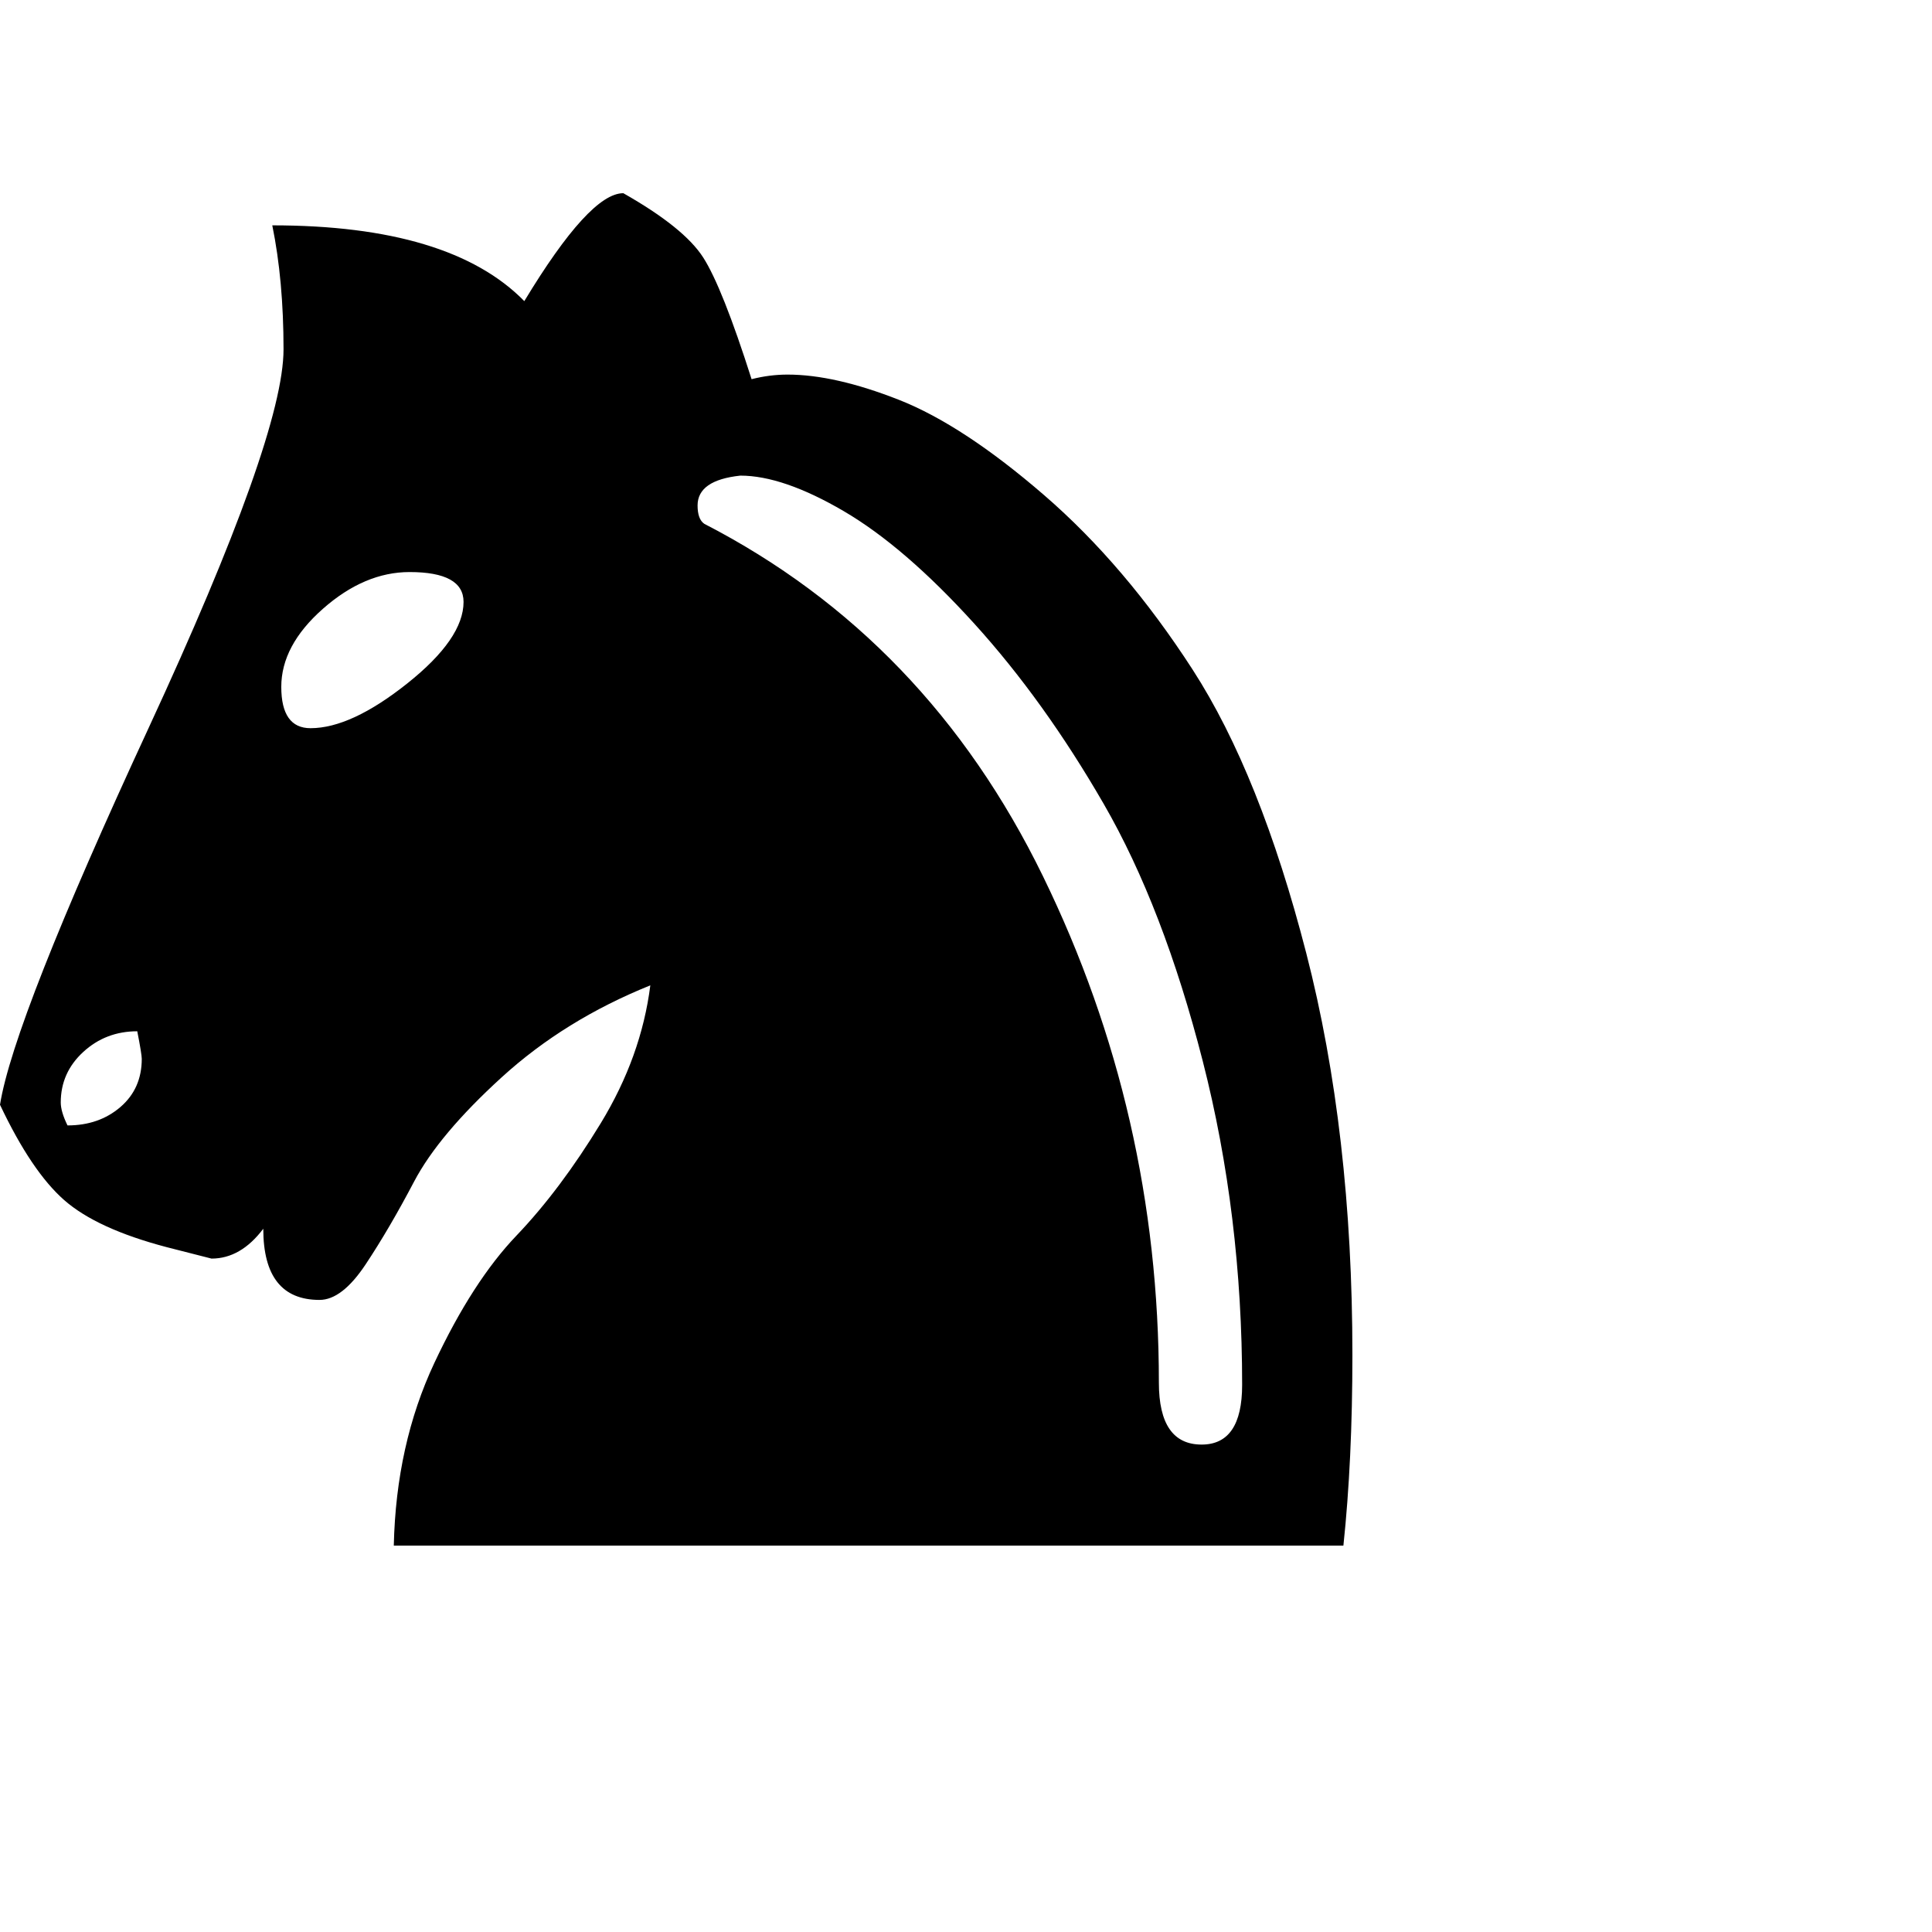
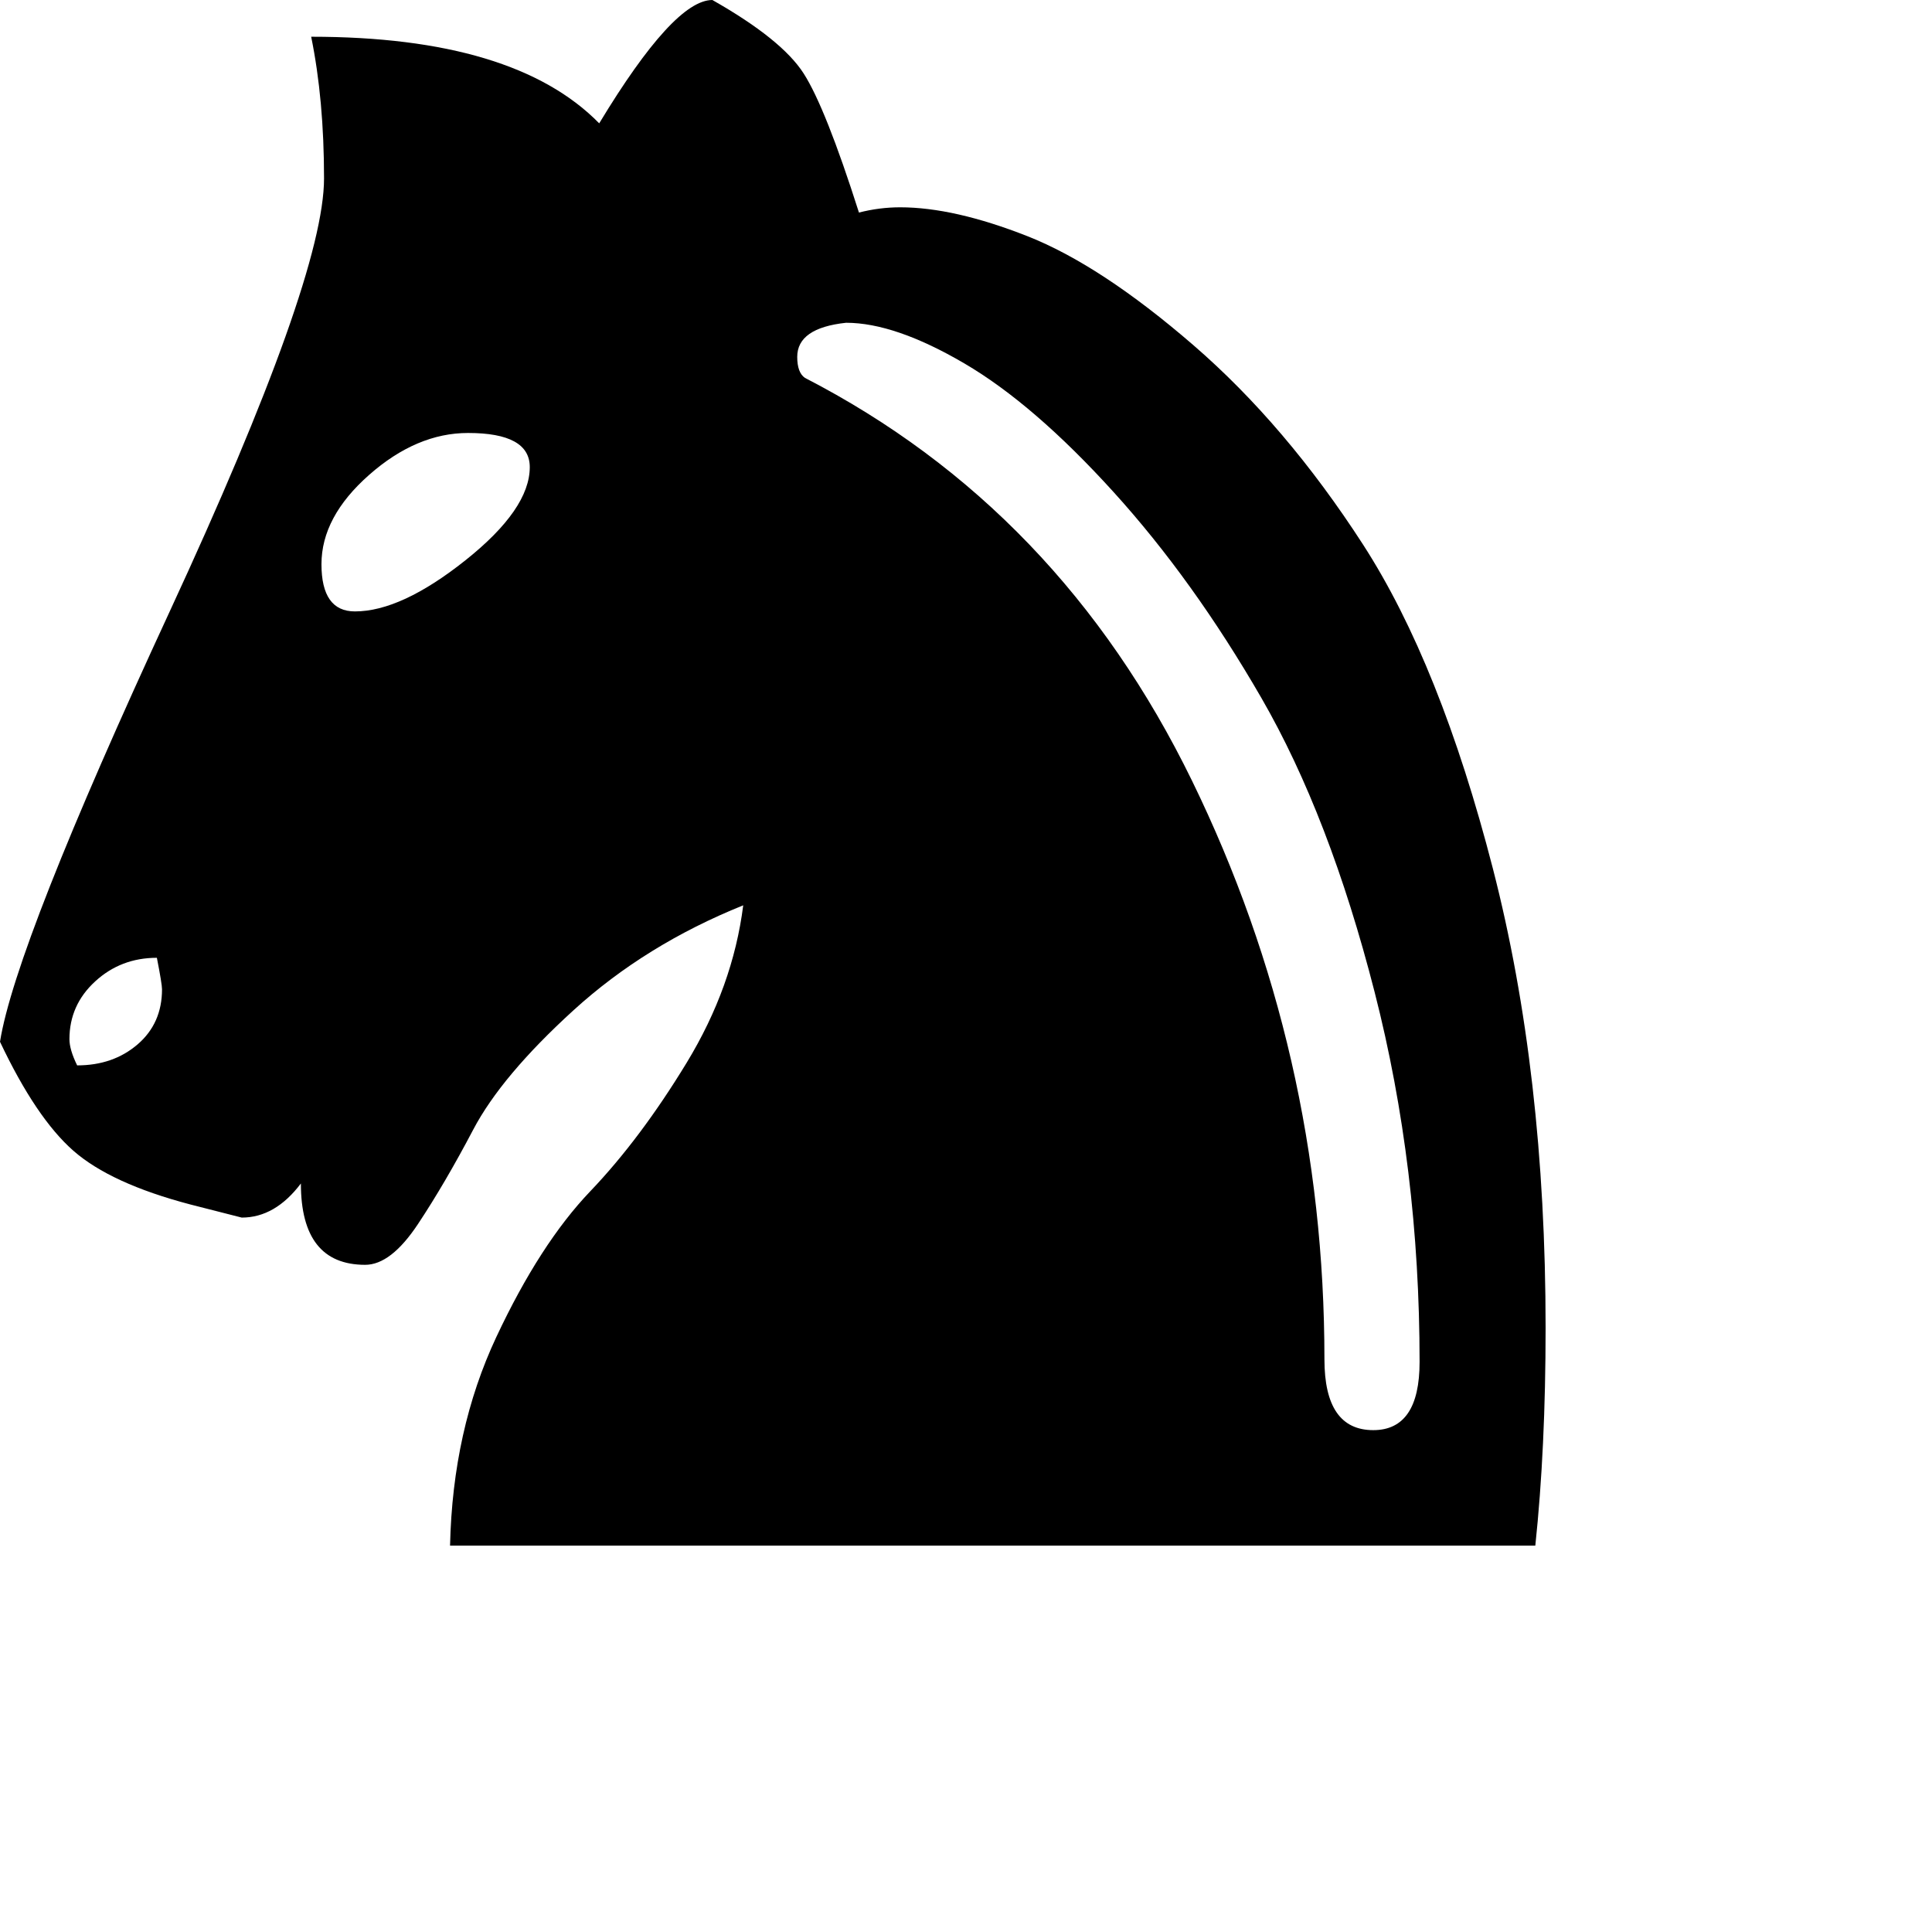
<svg xmlns="http://www.w3.org/2000/svg" height="1024" width="1024" version="1.1" id="svg4375" viewBox="0 0 1024 1024" xml:space="preserve">
  <defs id="defs4">
    <linearGradient id="linearGradient8000">
      <stop style="stop-color:#000000;stop-opacity:1;" offset="0" id="stop7998" />
    </linearGradient>
    <clipPath clipPathUnits="userSpaceOnUse" id="clipPath6029">
      <g id="use6031" />
    </clipPath>
    <clipPath clipPathUnits="userSpaceOnUse" id="clipPath6029-3">
      <g id="use6031-9" />
    </clipPath>
    <clipPath clipPathUnits="userSpaceOnUse" id="clipPath6029-85">
      <g id="use6031-4" />
    </clipPath>
    <clipPath clipPathUnits="userSpaceOnUse" id="clipPath6029-9">
      <g id="use6031-8" />
    </clipPath>
    <clipPath clipPathUnits="userSpaceOnUse" id="clipPath6029-8">
      <g id="use6031-0" />
    </clipPath>
    <clipPath clipPathUnits="userSpaceOnUse" id="clipPath8428">
      <g id="use8430" />
    </clipPath>
    <clipPath clipPathUnits="userSpaceOnUse" id="clipPath6029-5">
      <g id="use6031-6" />
    </clipPath>
    <clipPath clipPathUnits="userSpaceOnUse" id="clipPath6029-83">
      <g id="use6031-62" />
    </clipPath>
    <clipPath clipPathUnits="userSpaceOnUse" id="clipPath6029-6">
      <g id="use6031-3" />
    </clipPath>
    <clipPath clipPathUnits="userSpaceOnUse" id="clipPath6029-7">
      <g id="use6031-99" />
    </clipPath>
    <clipPath clipPathUnits="userSpaceOnUse" id="clipPath6029-30">
      <g id="use6031-5" />
    </clipPath>
    <clipPath clipPathUnits="userSpaceOnUse" id="clipPath6029-99">
      <g id="use6031-05" />
    </clipPath>
    <clipPath clipPathUnits="userSpaceOnUse" id="clipPath6029-4">
      <g id="use6031-39" />
    </clipPath>
    <clipPath clipPathUnits="userSpaceOnUse" id="clipPath6029-68">
      <g id="use6031-7" />
    </clipPath>
    <clipPath clipPathUnits="userSpaceOnUse" id="clipPath6029-92">
      <g id="use6031-76" />
    </clipPath>
    <clipPath clipPathUnits="userSpaceOnUse" id="clipPath6029-73">
      <g id="use6031-75" />
    </clipPath>
    <clipPath clipPathUnits="userSpaceOnUse" id="clipPath6029-1">
      <g id="use6031-1" />
    </clipPath>
    <clipPath clipPathUnits="userSpaceOnUse" id="clipPath6029-37">
      <g id="use6031-2" />
    </clipPath>
    <clipPath clipPathUnits="userSpaceOnUse" id="clipPath6029-67">
      <g id="use6031-81" />
    </clipPath>
    <clipPath clipPathUnits="userSpaceOnUse" id="clipPath6029-76">
      <g id="use6031-766" />
    </clipPath>
    <clipPath clipPathUnits="userSpaceOnUse" id="clipPath6029-685">
      <g id="use6031-19" />
    </clipPath>
    <clipPath clipPathUnits="userSpaceOnUse" id="clipPath6029-33">
      <g id="use6031-37" />
    </clipPath>
    <clipPath clipPathUnits="userSpaceOnUse" id="clipPath6029-40">
      <g id="use6031-46" />
    </clipPath>
    <clipPath clipPathUnits="userSpaceOnUse" id="clipPath6029-764">
      <g id="use6031-29" />
    </clipPath>
    <clipPath clipPathUnits="userSpaceOnUse" id="clipPath6029-44">
      <g id="use6031-00" />
    </clipPath>
    <clipPath clipPathUnits="userSpaceOnUse" id="clipPath6029-77">
      <g id="use6031-68" />
    </clipPath>
    <clipPath clipPathUnits="userSpaceOnUse" id="clipPath6029-31">
      <g id="use6031-86" />
    </clipPath>
    <clipPath clipPathUnits="userSpaceOnUse" id="clipPath6029-62">
      <g id="use6031-58" />
    </clipPath>
    <clipPath clipPathUnits="userSpaceOnUse" id="clipPath6029-56">
      <g id="use6031-77" />
    </clipPath>
    <clipPath clipPathUnits="userSpaceOnUse" id="clipPath6029-18">
      <g id="use6031-26" />
    </clipPath>
    <clipPath clipPathUnits="userSpaceOnUse" id="clipPath6029-2">
      <g id="use6031-91" />
    </clipPath>
    <clipPath clipPathUnits="userSpaceOnUse" id="clipPath6029-0">
      <g id="use6031-17" />
    </clipPath>
    <clipPath clipPathUnits="userSpaceOnUse" id="clipPath6029-373">
      <g id="use6031-80" />
    </clipPath>
    <clipPath clipPathUnits="userSpaceOnUse" id="clipPath6029-98">
      <g id="use6031-773" />
    </clipPath>
    <clipPath clipPathUnits="userSpaceOnUse" id="clipPath6029-24">
      <g id="use6031-44" />
    </clipPath>
    <clipPath clipPathUnits="userSpaceOnUse" id="clipPath6029-185">
      <g id="use6031-61" />
    </clipPath>
    <clipPath clipPathUnits="userSpaceOnUse" id="clipPath6029-87">
      <g id="use6031-79" />
    </clipPath>
    <clipPath clipPathUnits="userSpaceOnUse" id="clipPath6029-19">
      <g id="use6031-45" />
    </clipPath>
    <clipPath clipPathUnits="userSpaceOnUse" id="clipPath6029-52">
      <g id="use6031-25" />
    </clipPath>
    <clipPath clipPathUnits="userSpaceOnUse" id="clipPath6029-79">
      <g id="use6031-59" />
    </clipPath>
    <clipPath clipPathUnits="userSpaceOnUse" id="clipPath6029-60">
      <g id="use6031-50" />
    </clipPath>
    <clipPath clipPathUnits="userSpaceOnUse" id="clipPath6029-440">
      <g id="use6031-056" />
    </clipPath>
    <clipPath clipPathUnits="userSpaceOnUse" id="clipPath6029-65">
      <g id="use6031-97" />
    </clipPath>
    <clipPath clipPathUnits="userSpaceOnUse" id="clipPath6029-768">
      <g id="use6031-35" />
    </clipPath>
    <clipPath clipPathUnits="userSpaceOnUse" id="clipPath6029-404">
      <g id="use6031-43" />
    </clipPath>
    <clipPath clipPathUnits="userSpaceOnUse" id="clipPath6029-306">
      <g id="use6031-376" />
    </clipPath>
    <clipPath clipPathUnits="userSpaceOnUse" id="clipPath6029-71">
      <g id="use6031-66" />
    </clipPath>
    <clipPath clipPathUnits="userSpaceOnUse" id="clipPath6029-731">
      <g id="use6031-626" />
    </clipPath>
    <clipPath clipPathUnits="userSpaceOnUse" id="clipPath6029-23">
      <g id="use6031-811" />
    </clipPath>
    <clipPath clipPathUnits="userSpaceOnUse" id="clipPath6029-198">
      <g id="use6031-16" />
    </clipPath>
    <clipPath clipPathUnits="userSpaceOnUse" id="clipPath6029-653">
      <g id="use6031-6268" />
    </clipPath>
    <clipPath clipPathUnits="userSpaceOnUse" id="clipPath6029-54">
      <g id="use6031-10" />
    </clipPath>
    <clipPath clipPathUnits="userSpaceOnUse" id="clipPath6029-32">
      <g id="use6031-175" />
    </clipPath>
    <clipPath clipPathUnits="userSpaceOnUse" id="clipPath6029-21">
      <g id="use6031-23" />
    </clipPath>
    <clipPath clipPathUnits="userSpaceOnUse" id="clipPath6029-49">
      <g id="use6031-93" />
    </clipPath>
    <clipPath clipPathUnits="userSpaceOnUse" id="clipPath6029-74">
      <g id="use6031-813" />
    </clipPath>
    <clipPath clipPathUnits="userSpaceOnUse" id="clipPath6029-39">
      <g id="use6031-52" />
    </clipPath>
    <clipPath clipPathUnits="userSpaceOnUse" id="clipPath6029-925">
      <g id="use6031-47" />
    </clipPath>
    <clipPath clipPathUnits="userSpaceOnUse" id="clipPath6029-47">
      <g id="use6031-24" />
    </clipPath>
    <clipPath clipPathUnits="userSpaceOnUse" id="clipPath6029-36">
      <g id="use6031-38" />
    </clipPath>
    <clipPath clipPathUnits="userSpaceOnUse" id="clipPath6029-682">
      <g id="use6031-477" />
    </clipPath>
    <clipPath clipPathUnits="userSpaceOnUse" id="clipPath6029-20">
      <g id="use6031-84" />
    </clipPath>
    <clipPath clipPathUnits="userSpaceOnUse" id="clipPath6029-04">
      <g id="use6031-18" />
    </clipPath>
    <clipPath clipPathUnits="userSpaceOnUse" id="clipPath6029-540">
      <g id="use6031-938" />
    </clipPath>
    <clipPath clipPathUnits="userSpaceOnUse" id="clipPath6029-51">
      <g id="use6031-163" />
    </clipPath>
    <clipPath clipPathUnits="userSpaceOnUse" id="clipPath6029-91">
      <g id="use6031-680" />
    </clipPath>
    <clipPath clipPathUnits="userSpaceOnUse" id="clipPath6029-41">
      <g id="use6031-454" />
    </clipPath>
    <clipPath clipPathUnits="userSpaceOnUse" id="clipPath6029-309">
      <g id="use6031-22" />
    </clipPath>
    <clipPath clipPathUnits="userSpaceOnUse" id="clipPath6029-88">
      <g id="use6031-63" />
    </clipPath>
    <clipPath clipPathUnits="userSpaceOnUse" id="clipPath6029-917">
      <g id="use6031-34" />
    </clipPath>
    <clipPath clipPathUnits="userSpaceOnUse" id="clipPath6029-42">
      <g id="use6031-004" />
    </clipPath>
    <clipPath clipPathUnits="userSpaceOnUse" id="clipPath6029-392">
      <g id="use6031-60" />
    </clipPath>
    <clipPath clipPathUnits="userSpaceOnUse" id="clipPath6029-677">
      <g id="use6031-94" />
    </clipPath>
    <clipPath clipPathUnits="userSpaceOnUse" id="clipPath6029-308">
      <g id="use6031-01" />
    </clipPath>
    <clipPath clipPathUnits="userSpaceOnUse" id="clipPath6029-53">
      <g id="use6031-90" />
    </clipPath>
    <clipPath clipPathUnits="userSpaceOnUse" id="clipPath6029-739">
      <g id="use6031-386" />
    </clipPath>
    <clipPath clipPathUnits="userSpaceOnUse" id="clipPath6029-59">
      <g id="use6031-261" />
    </clipPath>
    <clipPath clipPathUnits="userSpaceOnUse" id="clipPath6029-81">
      <g id="use6031-902" />
    </clipPath>
    <clipPath clipPathUnits="userSpaceOnUse" id="clipPath6029-17">
      <g id="use6031-02" />
    </clipPath>
    <clipPath clipPathUnits="userSpaceOnUse" id="clipPath6029-84">
      <g id="use6031-108" />
    </clipPath>
    <clipPath clipPathUnits="userSpaceOnUse" id="clipPath6029-514">
      <g id="use6031-31" />
    </clipPath>
    <clipPath clipPathUnits="userSpaceOnUse" id="clipPath6029-767">
      <g id="use6031-74" />
    </clipPath>
    <clipPath clipPathUnits="userSpaceOnUse" id="clipPath6029-209">
      <g id="use6031-95" />
    </clipPath>
    <clipPath clipPathUnits="userSpaceOnUse" id="clipPath6029-03">
      <g id="use6031-78" />
    </clipPath>
    <clipPath clipPathUnits="userSpaceOnUse" id="clipPath6029-776">
      <g id="use6031-776" />
    </clipPath>
    <clipPath clipPathUnits="userSpaceOnUse" id="clipPath6029-94">
      <g id="use6031-440" />
    </clipPath>
    <clipPath clipPathUnits="userSpaceOnUse" id="clipPath6029-90">
      <g id="use6031-30" />
    </clipPath>
    <clipPath clipPathUnits="userSpaceOnUse" id="clipPath6029-323">
      <g id="use6031-996" />
    </clipPath>
    <clipPath clipPathUnits="userSpaceOnUse" id="clipPath6029-45">
      <g id="use6031-28" />
    </clipPath>
    <clipPath clipPathUnits="userSpaceOnUse" id="clipPath6029-34">
      <g id="use6031-769" />
    </clipPath>
  </defs>
  <g id="layer1" style="display:inline">
-     <path fill="currentColor" d="m 164.59,385.956 q 21.468,0 51.285,-23.731 29.817,-23.731 29.817,-43.203 0,-15.821 -28.624,-15.821 -23.854,0 -45.918,19.472 -22.065,19.472 -22.065,41.377 0,21.906 15.505,21.906 z M 0,585.54 Q 7.156,540.512 78.717,385.956 150.278,231.4 150.278,185.155 q 0,-36.509 -5.963,-65.717 94.222,0 133.58,40.16 Q 312.482,102.4 330.372,102.4 q 32.202,18.255 42.34,34.075 10.138,15.821 25.643,64.5 9.541,-2.434 19.083,-2.434 25.046,0 59.038,13.387 33.991,13.387 76.928,50.505 42.936,37.118 78.717,92.49 35.78,55.373 60.23,150.297 Q 716.8,600.144 716.8,718.191 716.8,774.172 712.029,819.2 H 208.719 q 1.193,-53.547 21.468,-96.75 20.276,-43.203 43.533,-67.542 23.257,-24.34 44.725,-59.632 21.468,-35.292 26.239,-73.019 -45.322,18.255 -78.717,48.679 -33.395,30.424 -46.514,55.373 -13.119,24.948 -25.643,43.811 -12.523,18.863 -24.45,18.863 -29.817,0 -29.817,-37.726 -11.927,15.821 -27.432,15.821 L 88.258,660.993 Q 51.285,651.257 33.991,636.045 16.698,620.833 0,585.54 Z m 72.753,-38.943 q -16.698,0 -28.624,10.953 -11.927,10.953 -11.927,26.774 0,4.868 3.578,12.17 16.698,0 28.028,-9.736 11.33,-9.736 11.33,-25.557 0,-2.434 -2.385,-14.604 z m 585.605,187.415 q 0,-90.056 -20.872,-171.594 -20.872,-81.538 -52.478,-136.302 -31.606,-54.764 -68.579,-95.533 -36.973,-40.769 -69.175,-59.632 -32.202,-18.863 -54.863,-18.863 -22.661,2.434 -22.661,15.821 0,7.302 3.578,9.736 118.075,60.849 179.498,186.806 61.423,125.957 61.423,268.344 0,32.858 22.661,32.858 21.468,0 21.468,-31.641 z" id="path16474" style="stroke-width:1.205" />
+     <path fill="currentColor" d="m 188.102,324.064 q 24.535,0 58.612,-27.121 34.077,-27.121 34.077,-49.375 0,-18.081 -32.713,-18.081 -27.261,0 -52.478,22.253 -25.217,22.253 -25.217,47.288 0,25.035 17.72,25.035 z M 0,552.16 Q 8.178,500.699 89.962,324.064 171.746,147.428 171.746,94.577 q 0,-41.725 -6.815,-75.105 107.682,0 152.663,45.897 Q 357.122,0 377.568,0 q 36.803,20.862 48.389,38.943 11.586,18.081 29.306,73.714 10.905,-2.782 21.809,-2.782 28.624,0 67.472,15.299 38.847,15.299 87.917,57.72 49.07,42.42 89.962,105.703 40.892,63.283 68.835,171.768 Q 819.2,568.85 819.2,703.761 819.2,767.739 813.748,819.2 H 238.536 q 1.363,-61.197 24.535,-110.571 23.172,-49.375 49.752,-77.191 26.58,-27.817 51.115,-68.151 24.535,-40.334 29.987,-83.45 -51.796,20.862 -89.962,55.633 -38.166,34.771 -53.159,63.283 -14.994,28.512 -29.306,50.07 -14.312,21.558 -27.943,21.558 -34.077,0 -34.077,-43.116 -13.631,18.081 -31.35,18.081 l -27.261,-6.954 Q 58.612,627.265 38.847,609.88 19.083,592.494 0,552.16 Z m 83.147,-44.507 q -19.083,0 -32.713,12.517 -13.631,12.517 -13.631,30.598 0,5.563 4.089,13.908 19.083,0 32.032,-11.127 12.949,-11.127 12.949,-29.207 0,-2.782 -2.726,-16.69 z M 752.41,721.842 q 0,-102.922 -23.854,-196.107 -23.854,-93.186 -59.975,-155.773 -36.121,-62.587 -78.376,-109.18 -42.255,-46.593 -79.058,-68.151 -36.803,-21.558 -62.701,-21.558 -25.898,2.782 -25.898,18.081 0,8.345 4.089,11.127 134.943,69.542 205.141,213.493 70.198,143.951 70.198,306.678 0,37.552 25.898,37.552 24.535,0 24.535,-36.162 z" id="path16474" style="stroke-width:1.377" />
  </g>
</svg>
